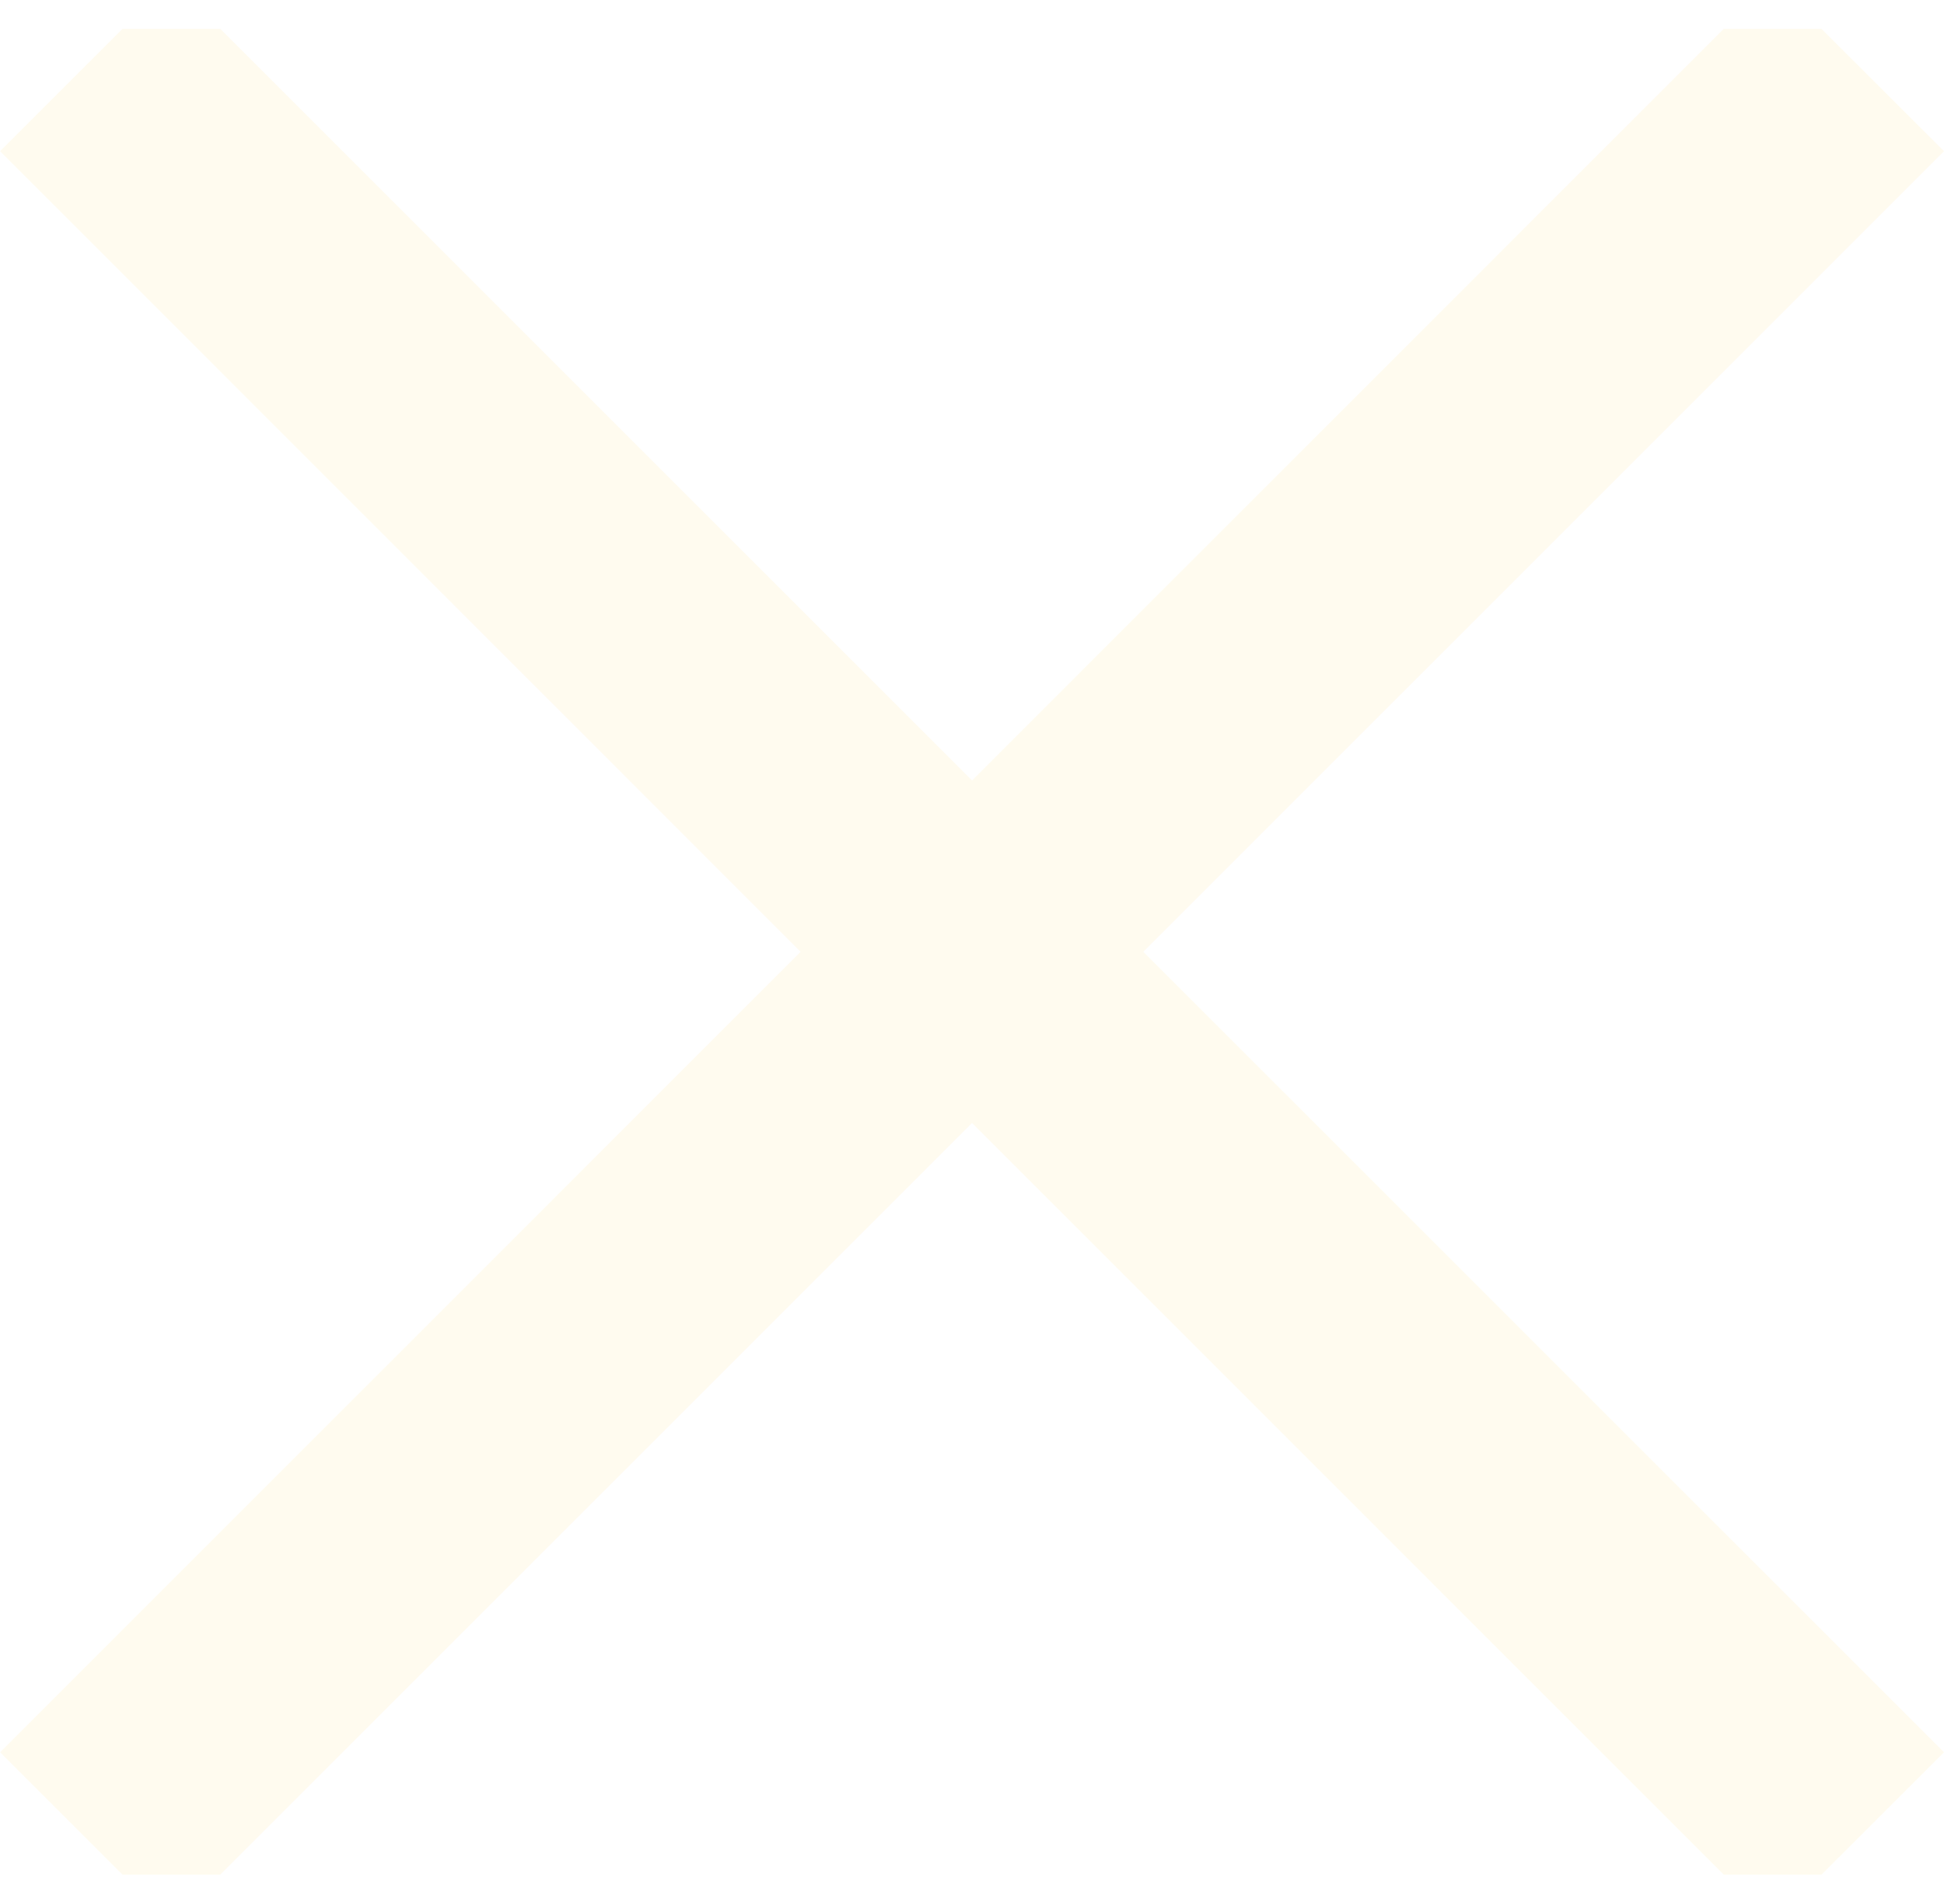
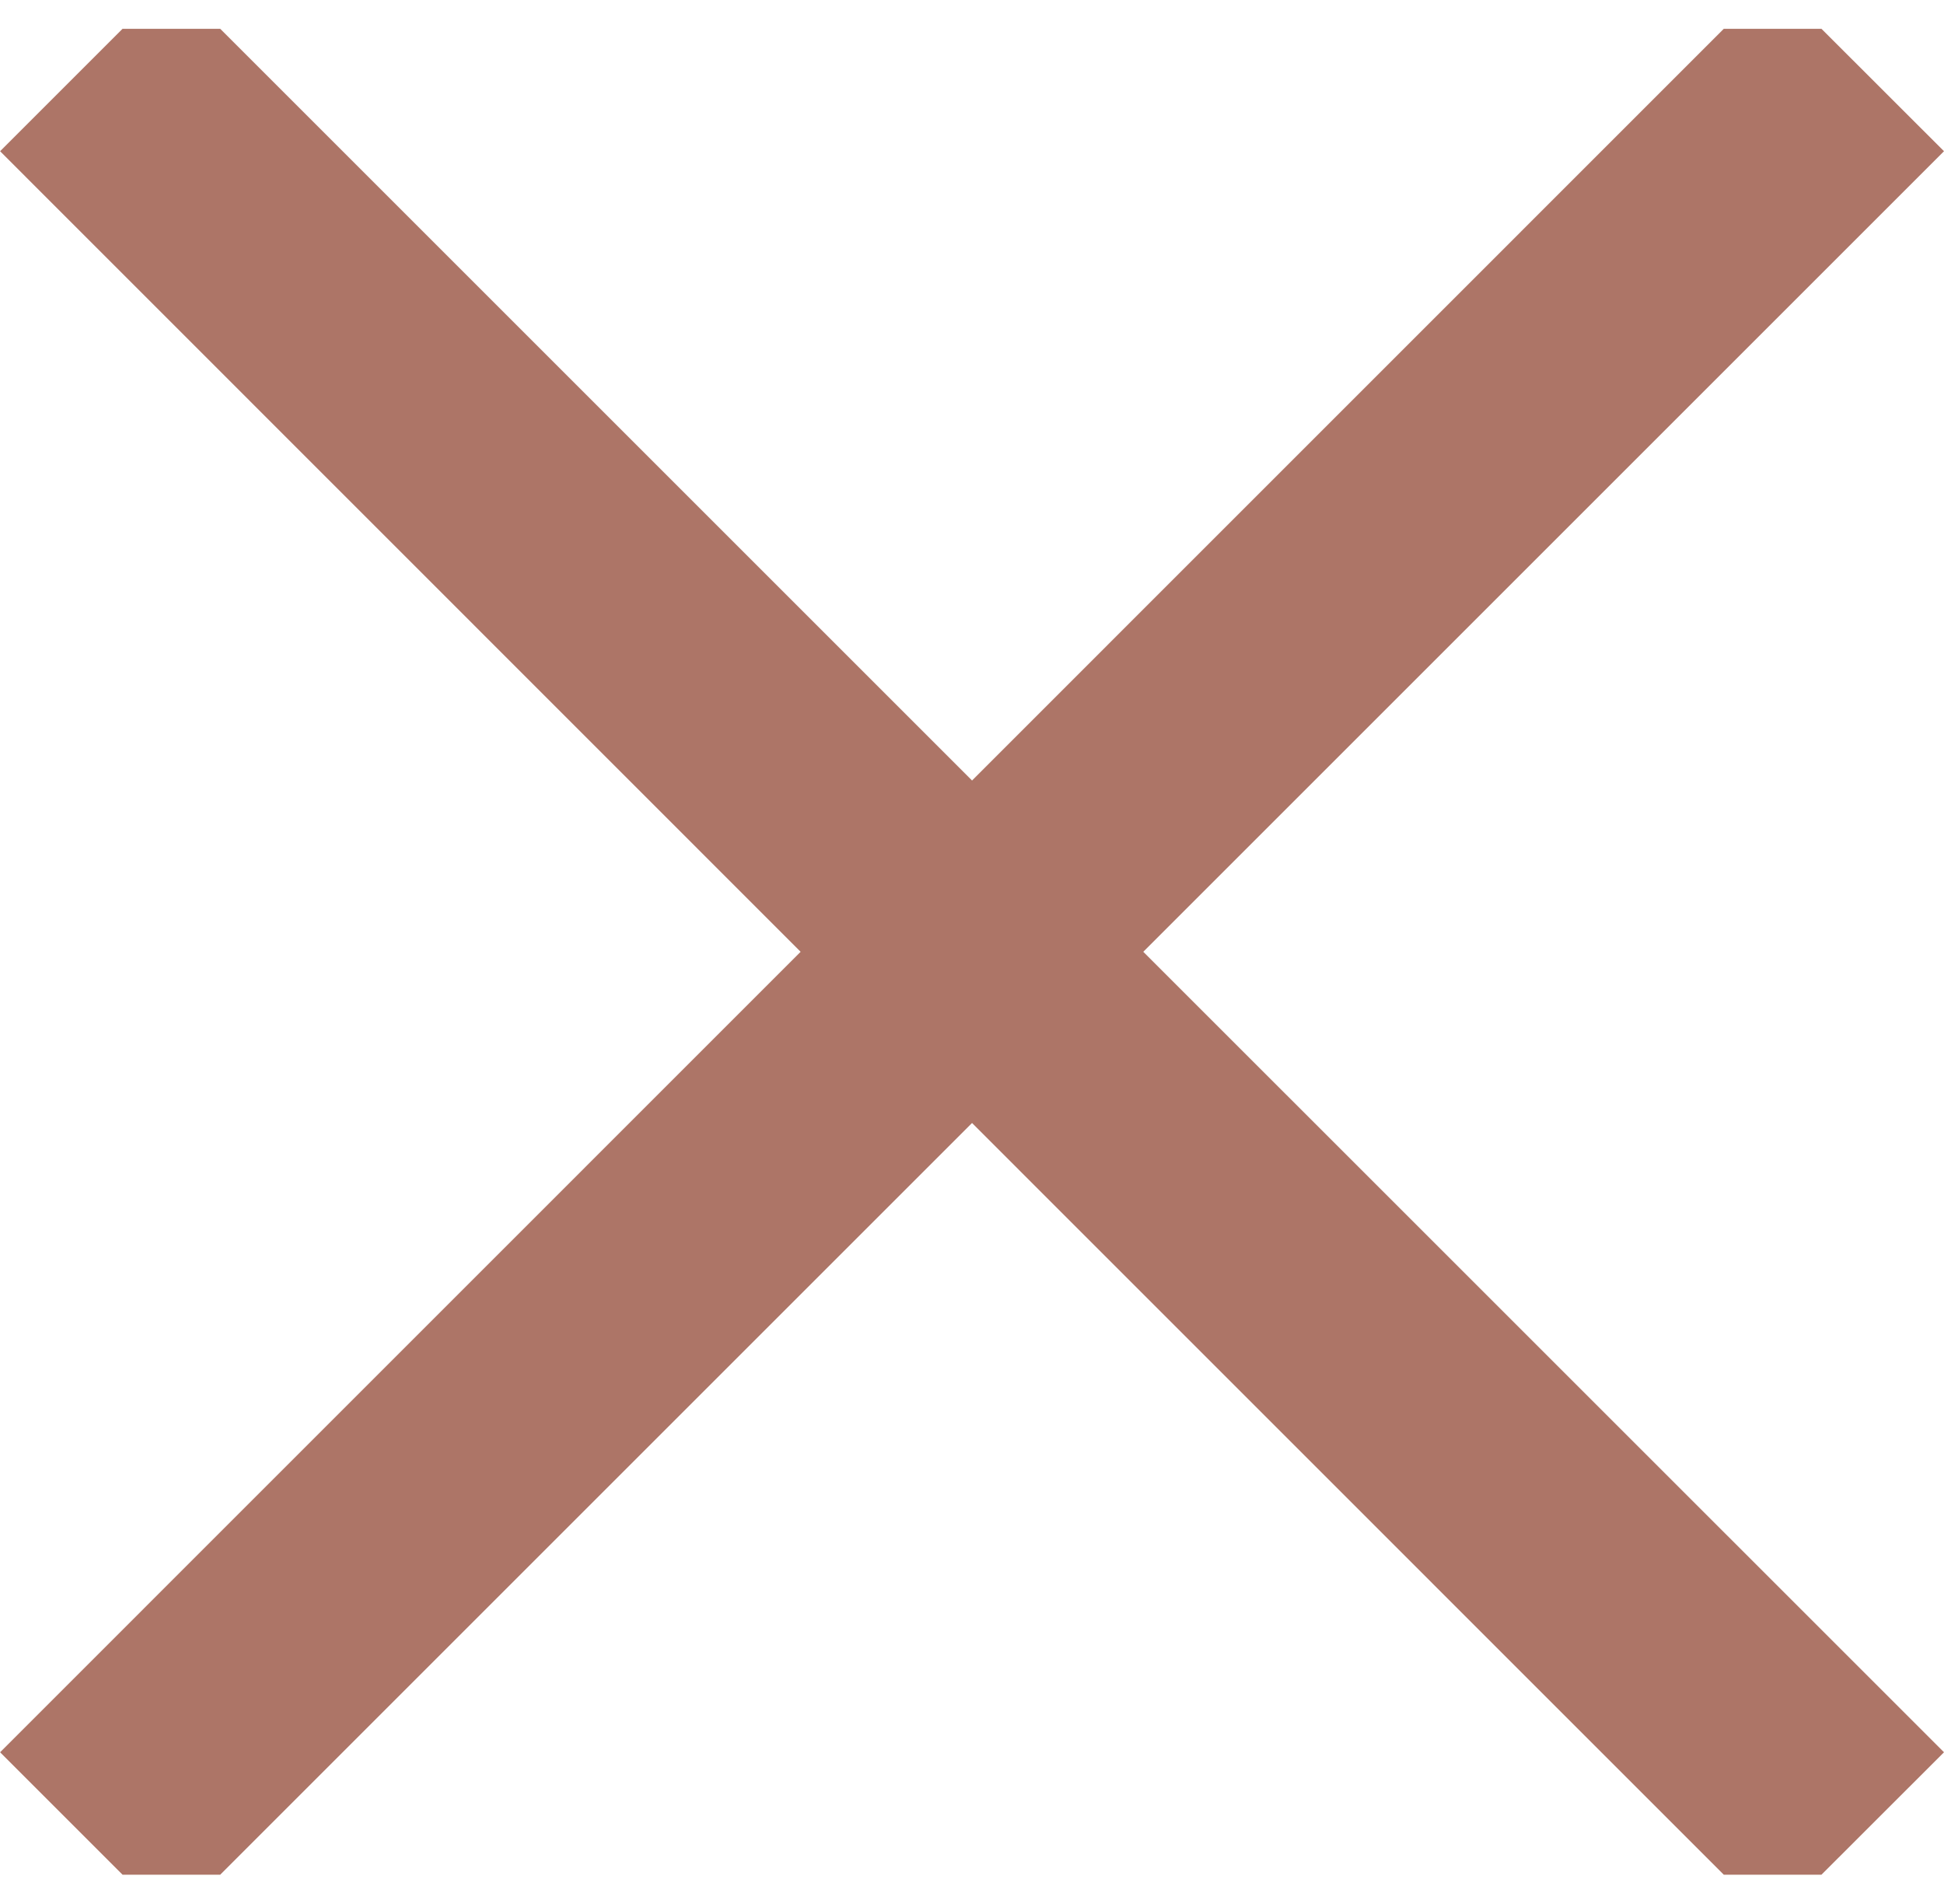
<svg xmlns="http://www.w3.org/2000/svg" width="20.877mm" height="20.446mm" viewBox="0 0 20.877 20.446" version="1.1" id="svg1">
  <defs id="defs1">
    <rect x="196.077" y="90.702" width="469.517" height="118.713" id="rect2" />
    <rect x="196.077" y="90.702" width="469.517" height="118.713" id="rect2-4" />
    <rect x="196.077" y="90.702" width="175.551" height="54.896" id="rect2-9" />
  </defs>
  <g id="layer1" transform="translate(-159.466,-94.67165)">
-     <path id="path15" style="fill:#fffbef;stroke-width:0.166;fill-opacity:1" d="M 160.782 94.981 L 159.467 96.296 L 168.064 104.895 L 159.467 113.493 L 160.782 114.808 L 161.831 114.808 L 169.905 106.734 L 177.978 114.808 L 179.027 114.808 L 180.343 113.493 L 171.744 104.895 L 180.343 96.296 L 179.027 94.981 L 177.978 94.981 L 169.905 103.055 L 161.831 94.981 L 160.782 94.981 z " />
+     <path id="path15" style="fill:#96503e;stroke-width:0.166;fill-opacity:0.784" d="M 160.782 94.981 L 159.467 96.296 L 168.064 104.895 L 159.467 113.493 L 160.782 114.808 L 161.831 114.808 L 169.905 106.734 L 177.978 114.808 L 179.027 114.808 L 180.343 113.493 L 171.744 104.895 L 180.343 96.296 L 179.027 94.981 L 177.978 94.981 L 169.905 103.055 L 161.831 94.981 L 160.782 94.981 z " />
  </g>
</svg>
